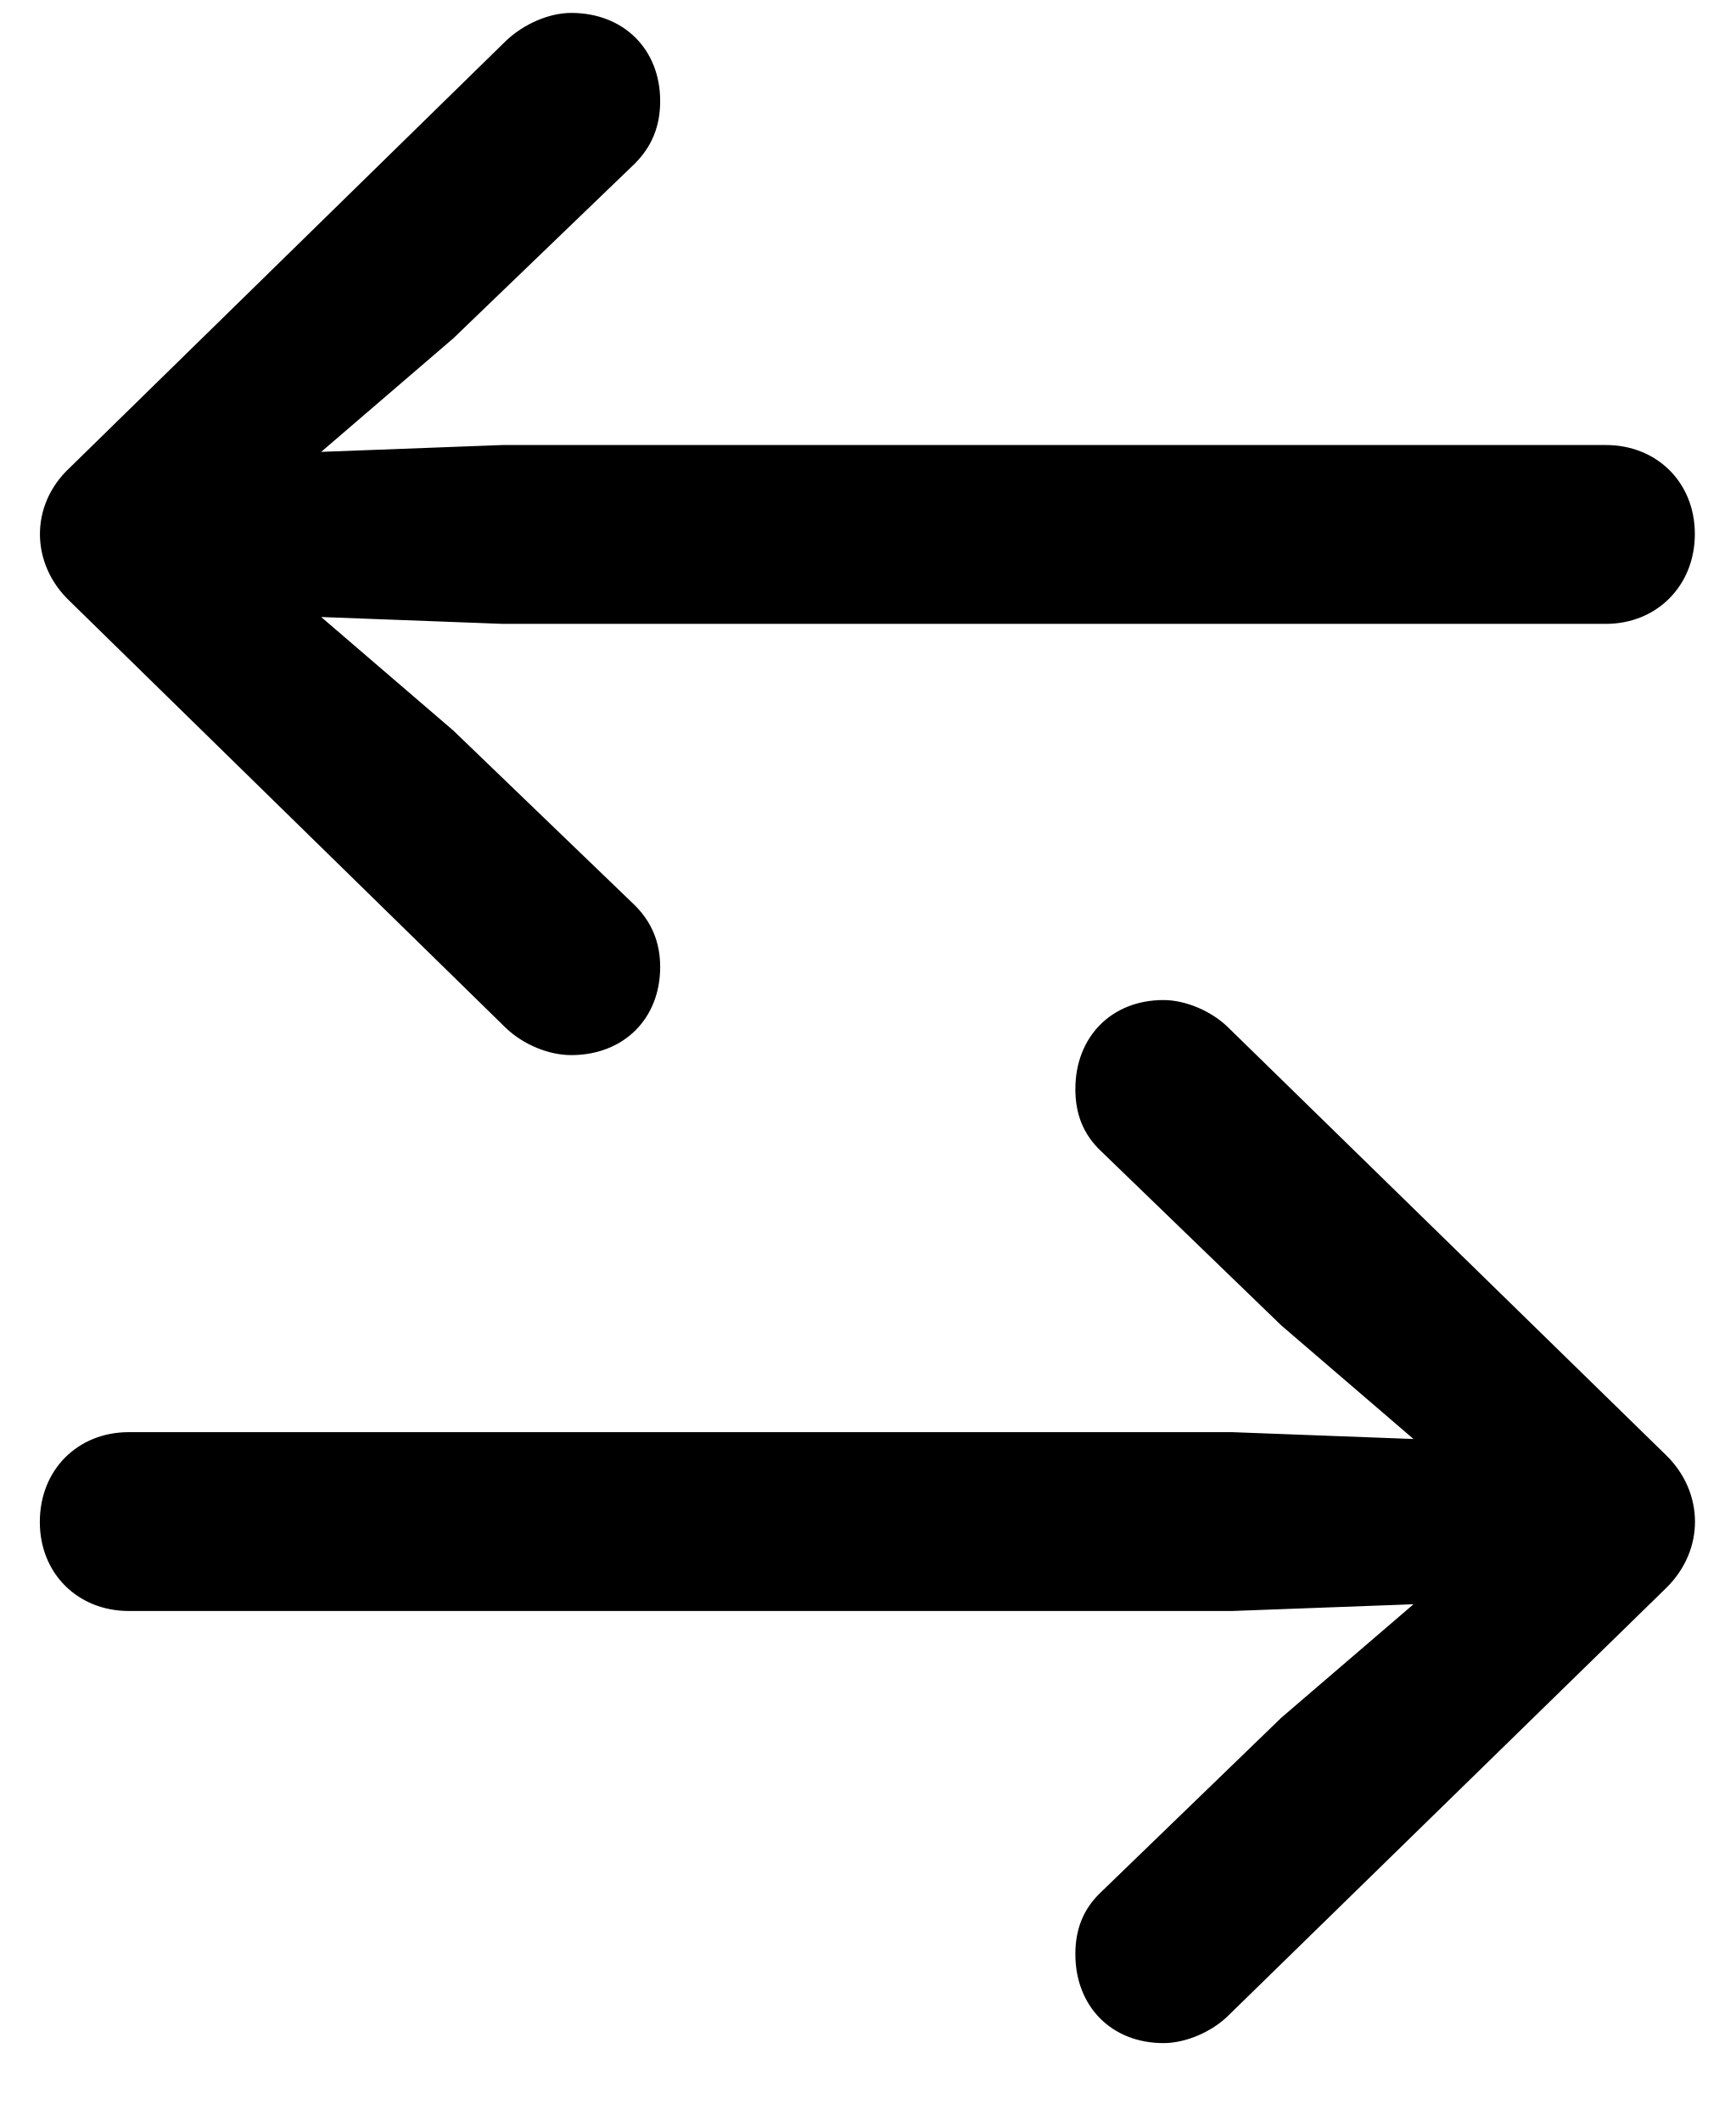
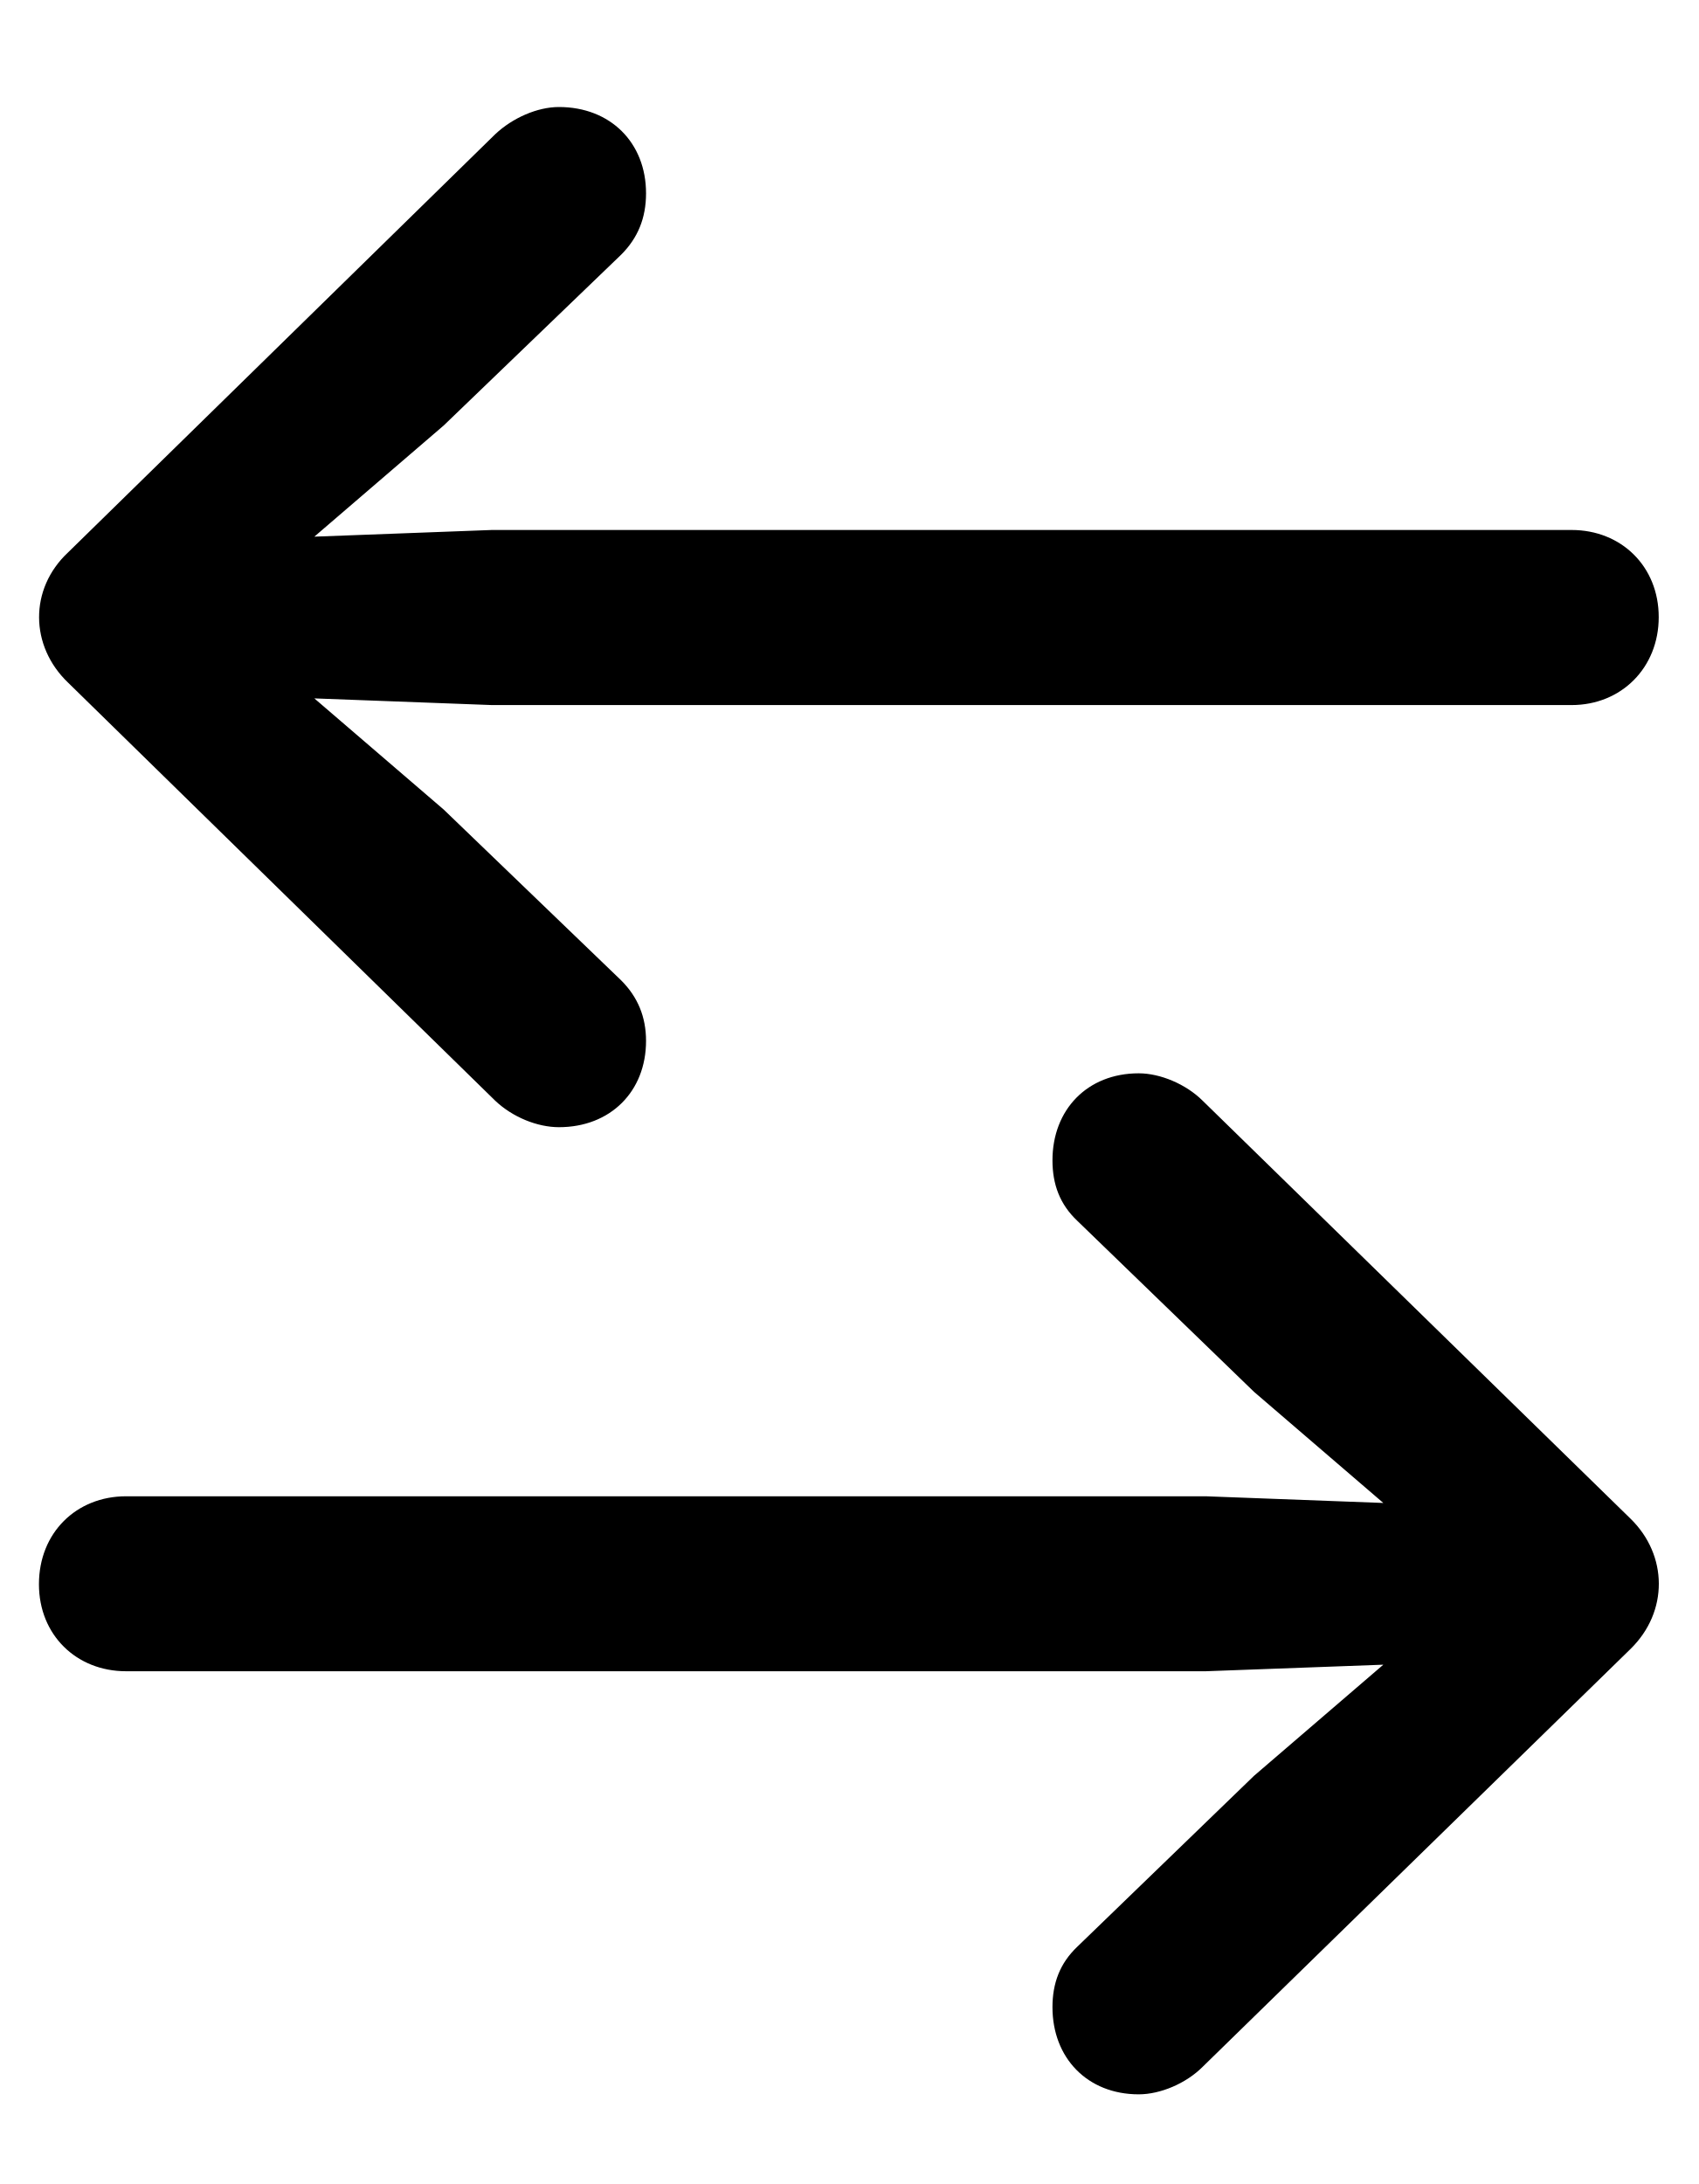
- <svg xmlns="http://www.w3.org/2000/svg" viewBox="0 0 18 22">
-   <path stroke-width="0" d="M0.721 4.854L5.247 0.424C5.432 0.248 5.695 0.134 5.924 0.134C6.469 0.134 6.847 0.512 6.847 1.048C6.847 1.312 6.759 1.522 6.583 1.698L4.702 3.509L3.331 4.687L5.212 4.616H16.655C17.183 4.616 17.578 5.003 17.578 5.539C17.578 6.075 17.183 6.471 16.655 6.471H5.212L3.331 6.4L4.702 7.578L6.583 9.389C6.759 9.564 6.847 9.775 6.847 10.03C6.847 10.566 6.469 10.944 5.924 10.944C5.695 10.944 5.432 10.839 5.247 10.663L0.721 6.233C0.316 5.847 0.308 5.24 0.721 4.854ZM17.279 16.473L12.744 20.902C12.568 21.078 12.296 21.192 12.067 21.192C11.523 21.192 11.153 20.806 11.153 20.27C11.153 20.015 11.232 19.804 11.417 19.628L13.289 17.817L14.66 16.64L12.779 16.71H1.336C0.809 16.71 0.413 16.323 0.413 15.787C0.413 15.242 0.809 14.855 1.336 14.855H12.779L14.66 14.926L13.289 13.748L11.417 11.938C11.232 11.762 11.153 11.551 11.153 11.296C11.153 10.76 11.523 10.373 12.067 10.373C12.296 10.373 12.568 10.487 12.744 10.663L17.279 15.093C17.675 15.479 17.684 16.077 17.279 16.473Z" />
+ <svg xmlns="http://www.w3.org/2000/svg" viewBox="0 0 14 18">
+   <path stroke="none" d="M0.561 4.553L4.081 1.107C4.225 0.971 4.43 0.882 4.607 0.882C5.031 0.882 5.325 1.176 5.325 1.593C5.325 1.798 5.257 1.962 5.12 2.099L3.657 3.507L2.591 4.423L4.054 4.368H12.954C13.364 4.368 13.672 4.669 13.672 5.086C13.672 5.503 13.364 5.811 12.954 5.811H4.054L2.591 5.756L3.657 6.672L5.12 8.08C5.257 8.217 5.325 8.381 5.325 8.579C5.325 8.996 5.031 9.29 4.607 9.29C4.43 9.29 4.225 9.208 4.081 9.071L0.561 5.626C0.246 5.325 0.239 4.854 0.561 4.553ZM13.44 13.59L9.912 17.035C9.775 17.172 9.563 17.261 9.386 17.261C8.962 17.261 8.675 16.96 8.675 16.543C8.675 16.345 8.736 16.181 8.88 16.044L10.336 14.636L11.402 13.72L9.939 13.774H1.039C0.629 13.774 0.321 13.474 0.321 13.057C0.321 12.633 0.629 12.332 1.039 12.332H9.939L11.402 12.387L10.336 11.471L8.88 10.062C8.736 9.926 8.675 9.762 8.675 9.563C8.675 9.146 8.962 8.846 9.386 8.846C9.563 8.846 9.775 8.935 9.912 9.071L13.44 12.517C13.747 12.817 13.754 13.282 13.44 13.59Z" />
</svg>
